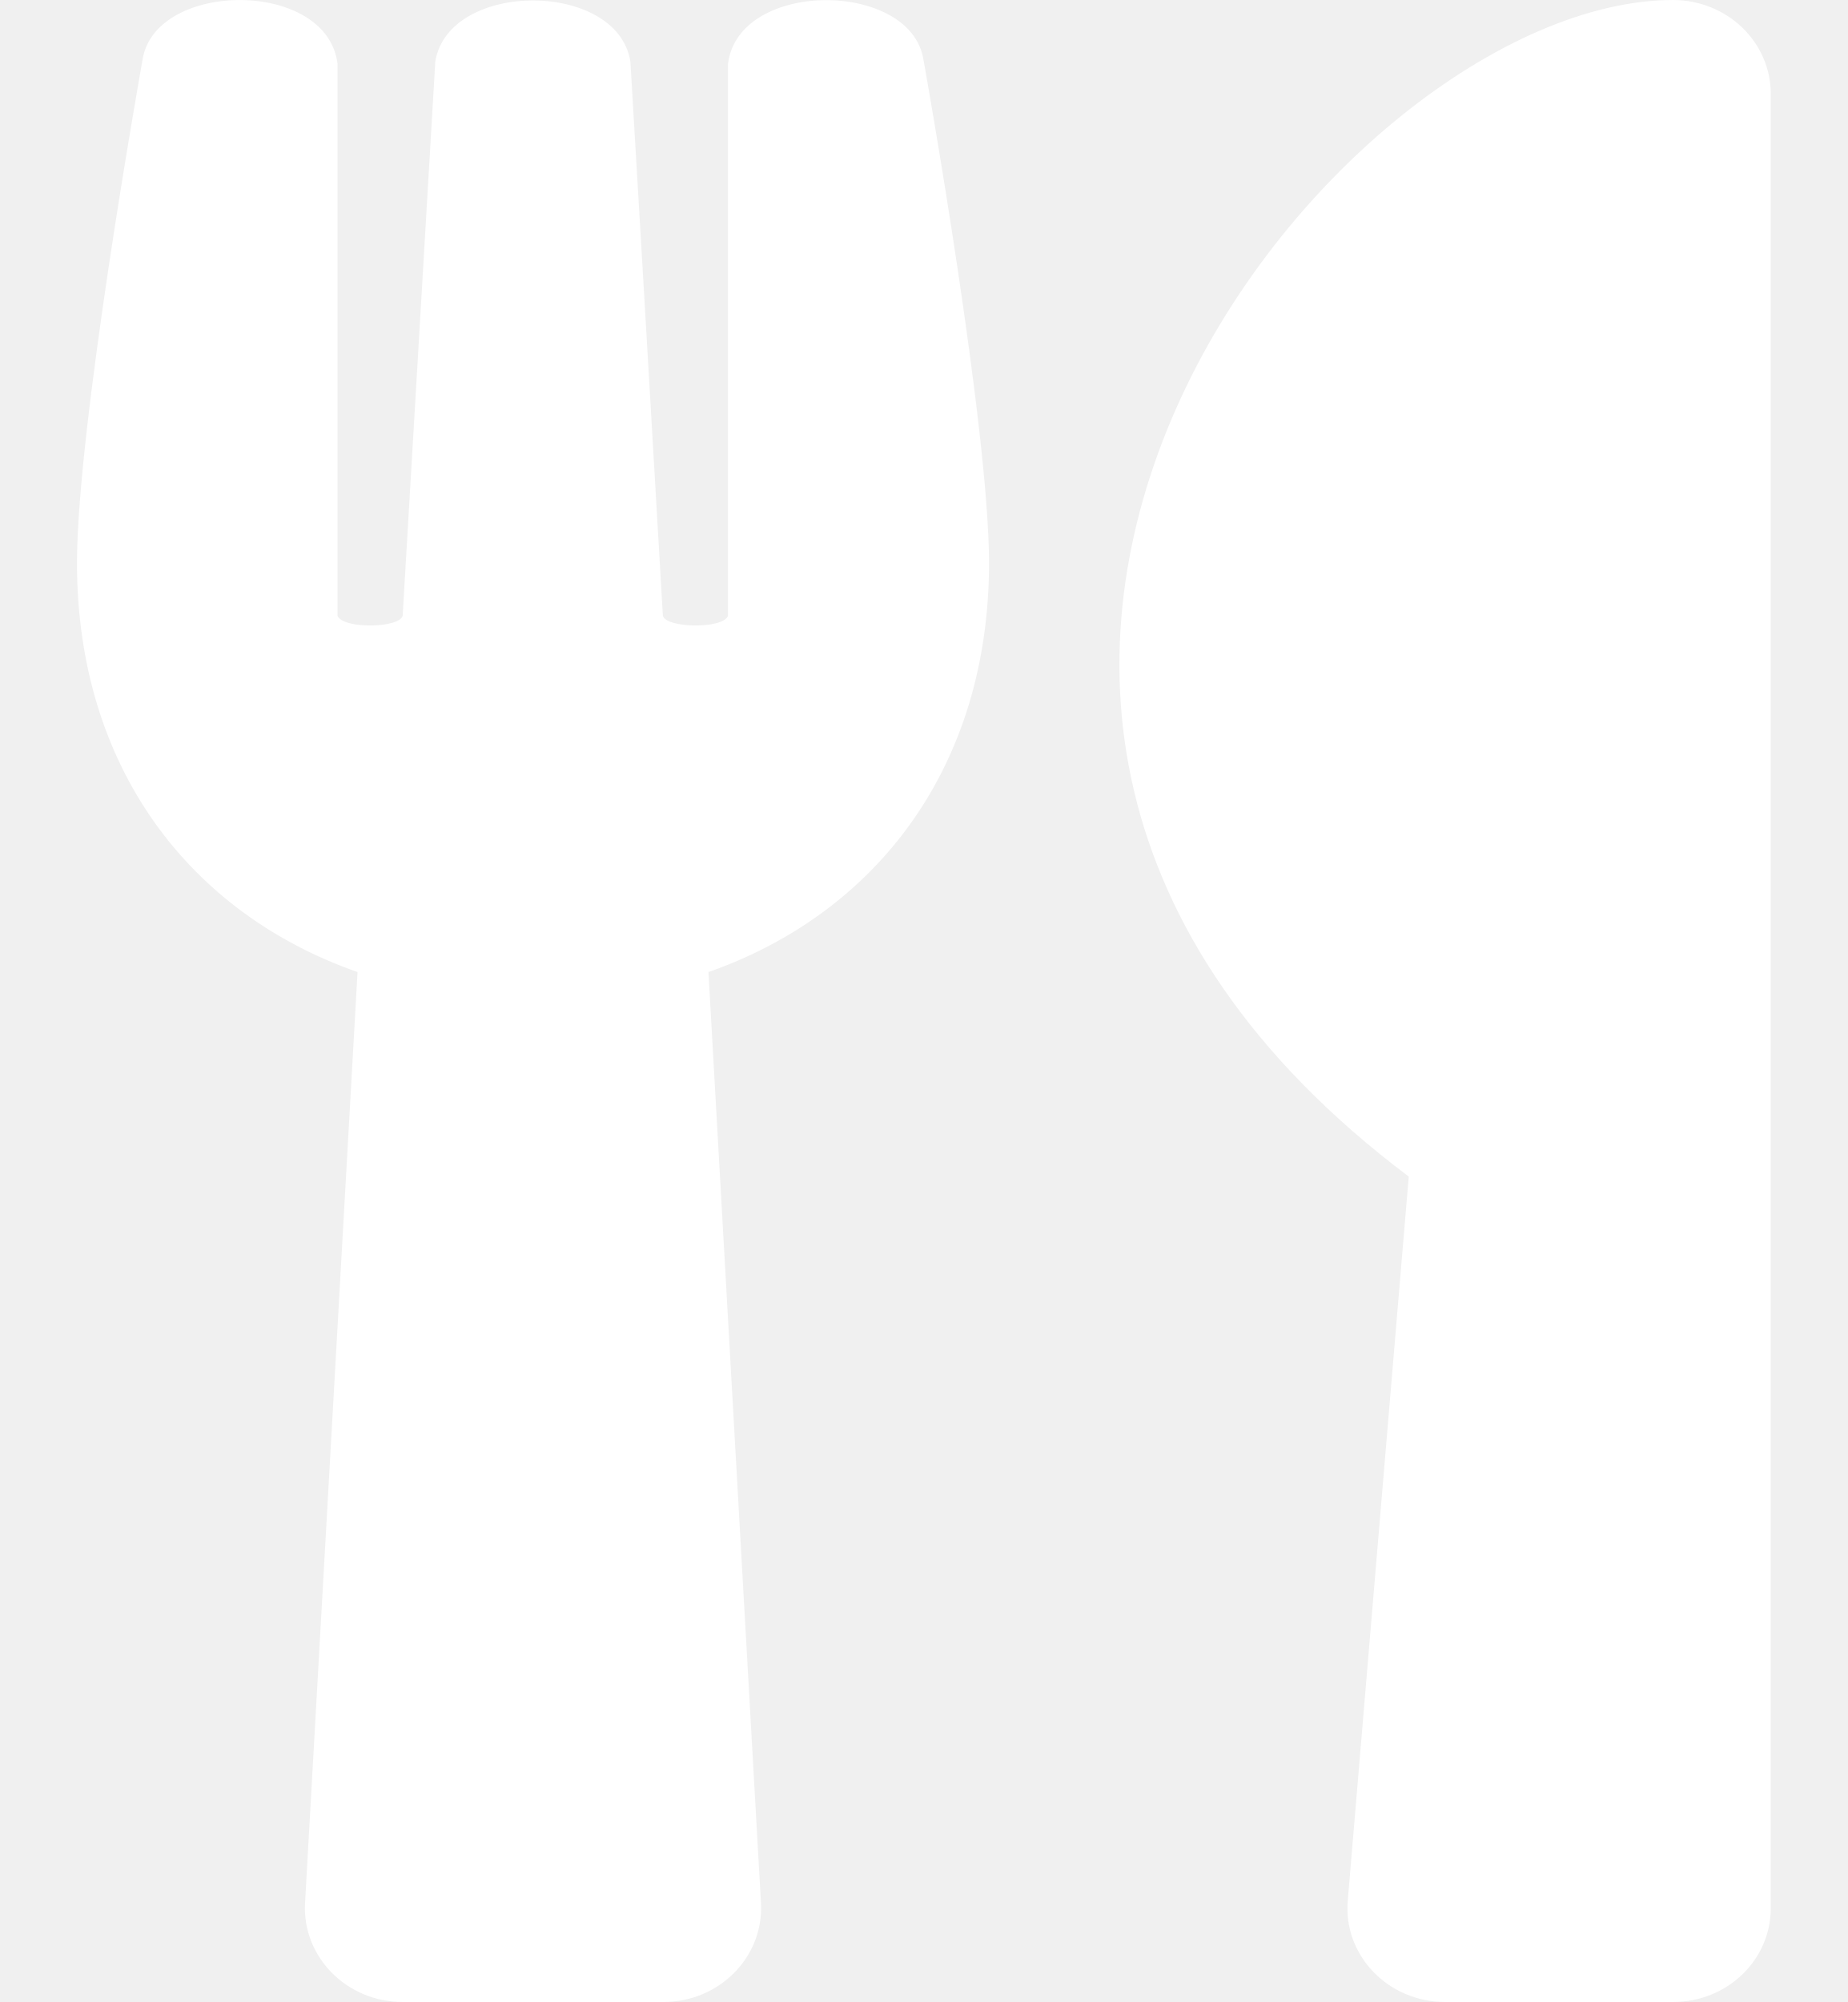
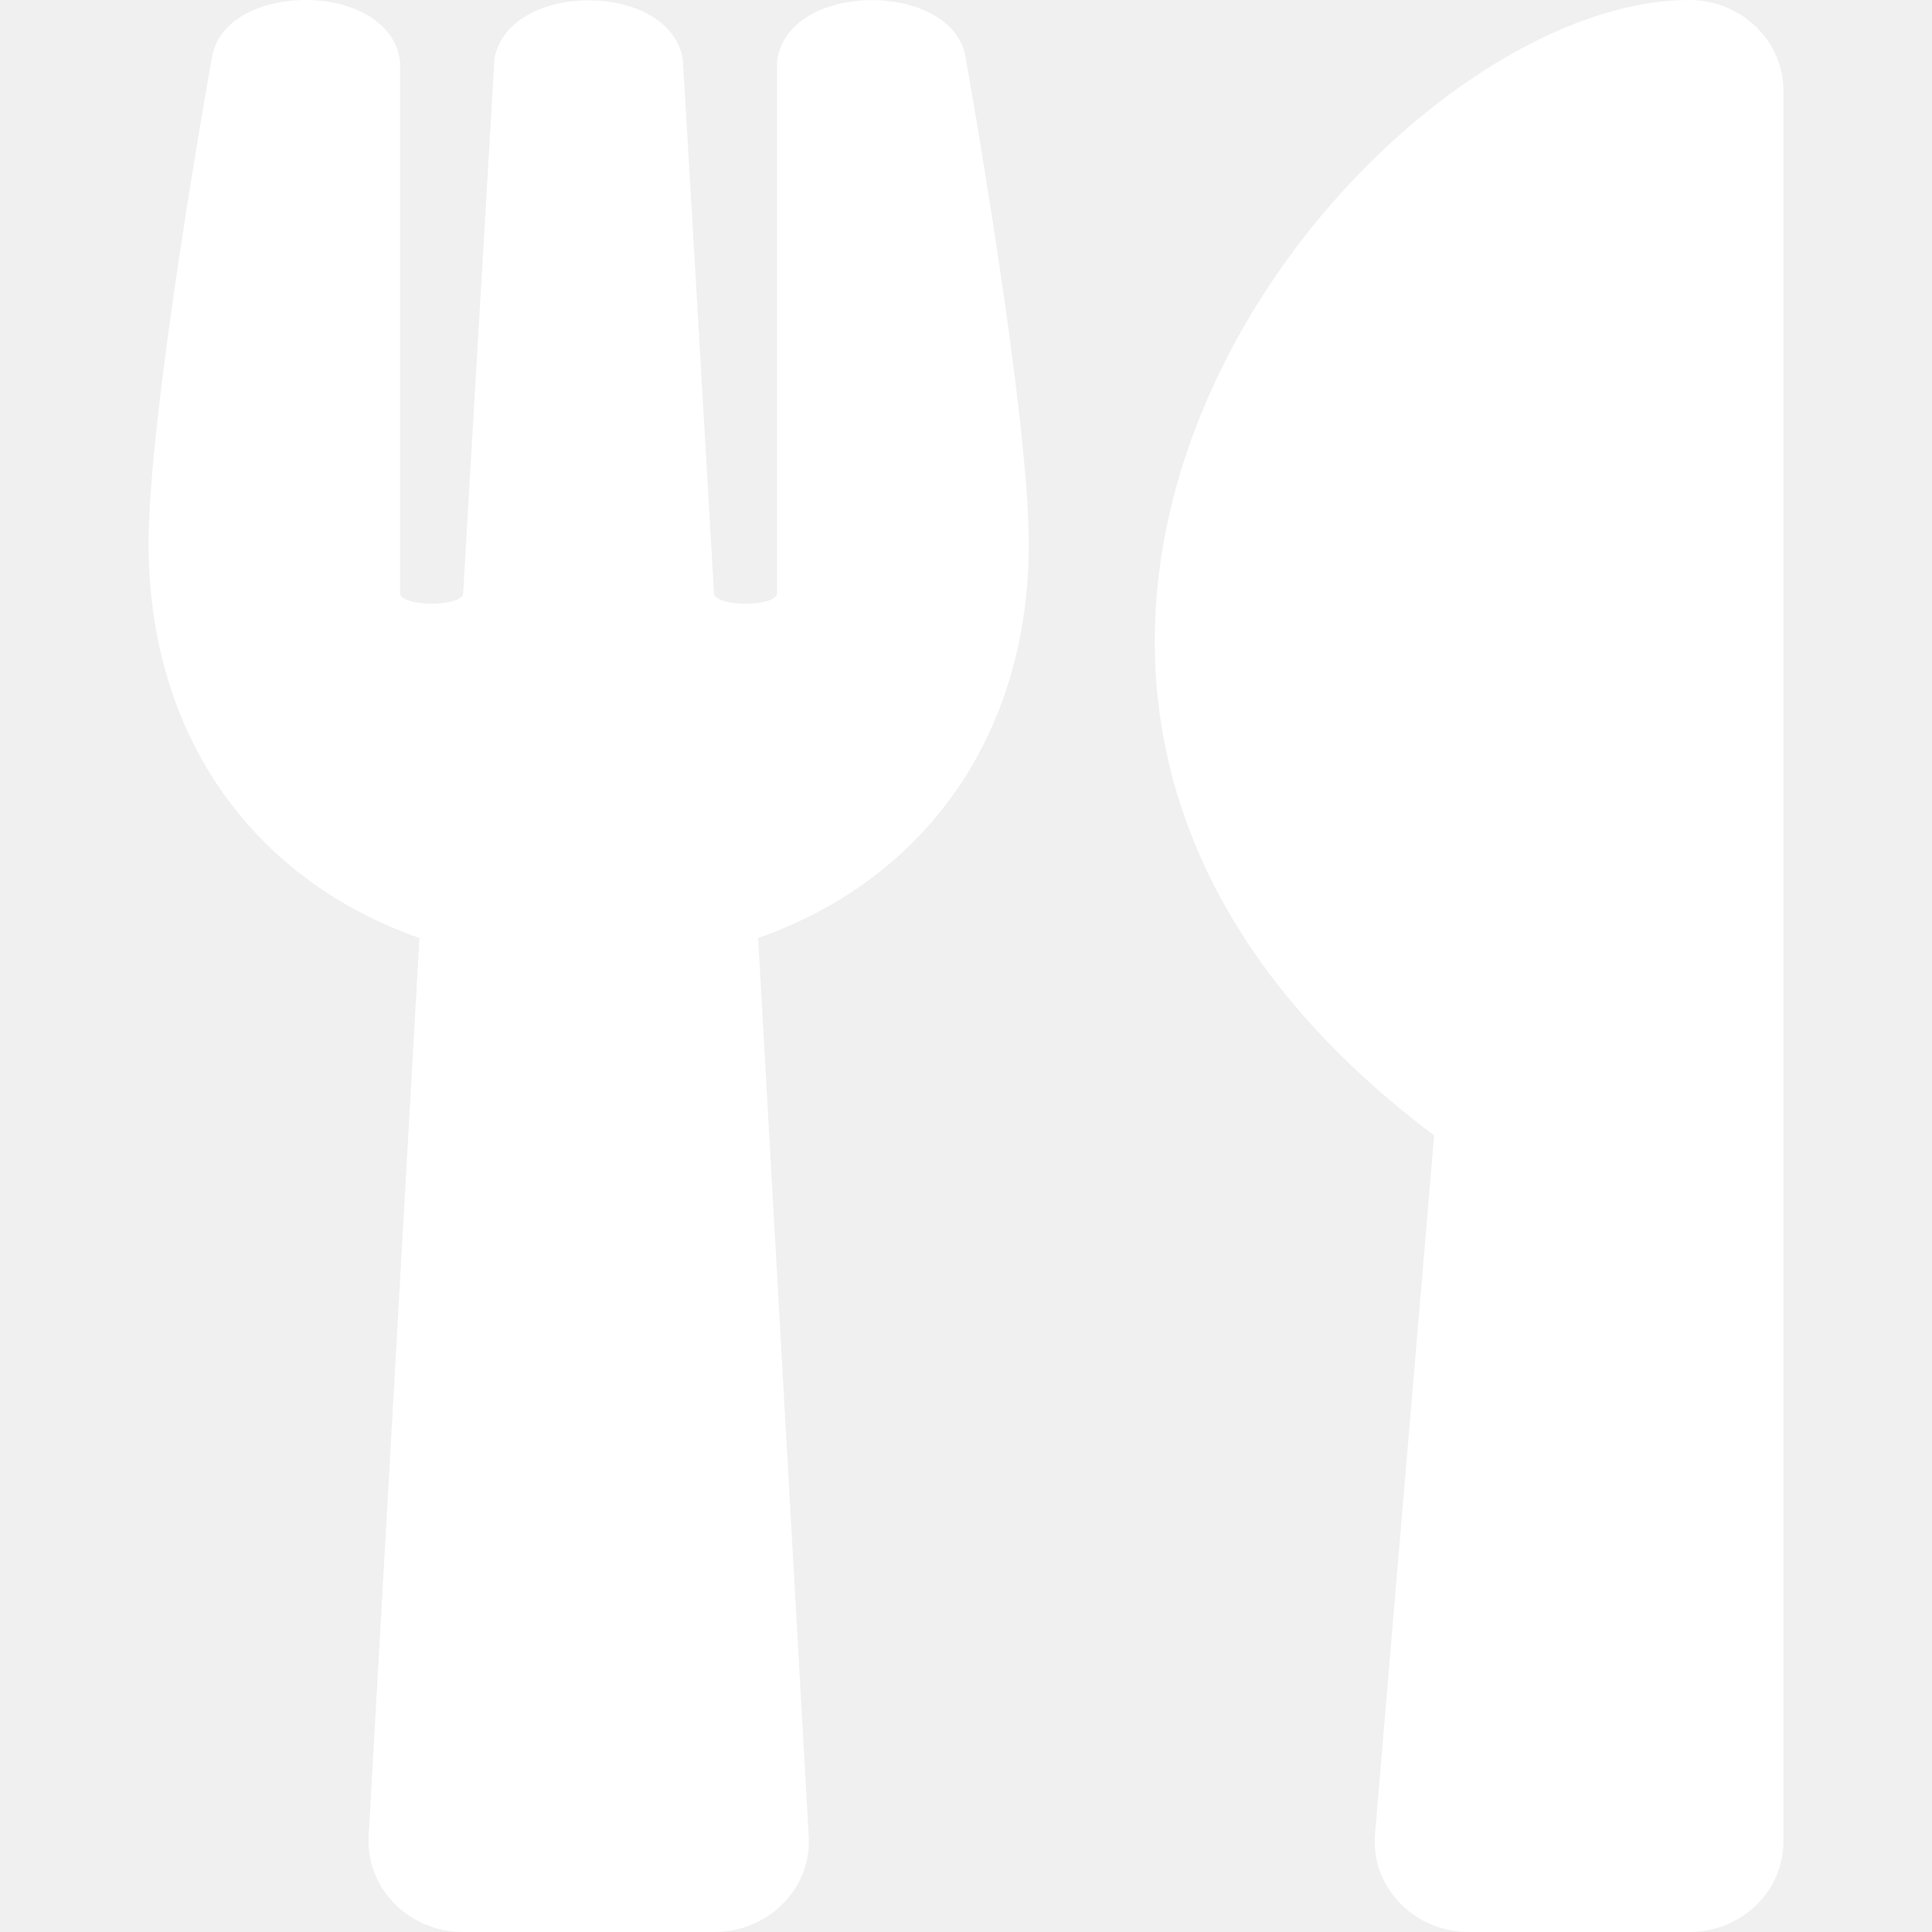
- <svg xmlns="http://www.w3.org/2000/svg" width="12" height="13" viewBox="0 0 12 13" fill="none">
-   <path id="Vector" d="M5.997 0.386C6.019 0.505 6.423 2.785 6.423 3.656C6.423 4.984 5.688 5.931 4.601 6.312L4.942 12.358C4.961 12.706 4.673 13 4.308 13H2.615C2.253 13 1.962 12.708 1.981 12.358L2.322 6.312C1.232 5.931 0.5 4.982 0.5 3.656C0.5 2.783 0.905 0.505 0.926 0.386C1.01 -0.129 2.124 -0.137 2.192 0.414V3.999C2.227 4.085 2.592 4.08 2.615 3.999C2.652 3.357 2.824 0.465 2.827 0.399C2.914 -0.129 4.009 -0.129 4.094 0.399C4.099 0.467 4.268 3.357 4.305 3.999C4.329 4.08 4.696 4.085 4.728 3.999V0.414C4.797 -0.135 5.913 -0.129 5.997 0.386ZM9.149 7.64L8.753 12.34C8.721 12.695 9.014 13 9.385 13H10.865C11.217 13 11.5 12.728 11.5 12.391V0.609C11.5 0.274 11.217 3.62896e-05 10.865 3.62896e-05C8.684 3.62896e-05 5.011 4.532 9.149 7.64Z" fill="white" />
+ <svg xmlns="http://www.w3.org/2000/svg" width="10" height="10" viewBox="0 0 10 10" fill="none">
+   <path d="M4.998 0.297C5.014 0.389 5.325 2.143 5.325 2.813C5.325 3.834 4.76 4.563 3.924 4.855L4.186 9.506C4.201 9.773 3.979 10 3.698 10H2.397C2.118 10 1.894 9.775 1.908 9.506L2.171 4.855C1.333 4.563 0.769 3.832 0.769 2.813C0.769 2.141 1.08 0.389 1.097 0.297C1.162 -0.1 2.018 -0.105 2.071 0.318V3.076C2.098 3.143 2.378 3.139 2.397 3.076C2.425 2.582 2.557 0.357 2.559 0.307C2.626 -0.1 3.468 -0.1 3.534 0.307C3.538 0.359 3.668 2.582 3.696 3.076C3.715 3.139 3.997 3.143 4.022 3.076V0.318C4.075 -0.103 4.933 -0.1 4.998 0.297V0.297ZM7.423 5.877L7.117 9.492C7.093 9.766 7.319 10 7.604 10H8.743C9.013 10 9.231 9.791 9.231 9.531V0.469C9.231 0.211 9.013 2.79151e-05 8.743 2.79151e-05C7.065 2.79151e-05 4.239 3.486 7.423 5.877Z" fill="white" />
</svg>
